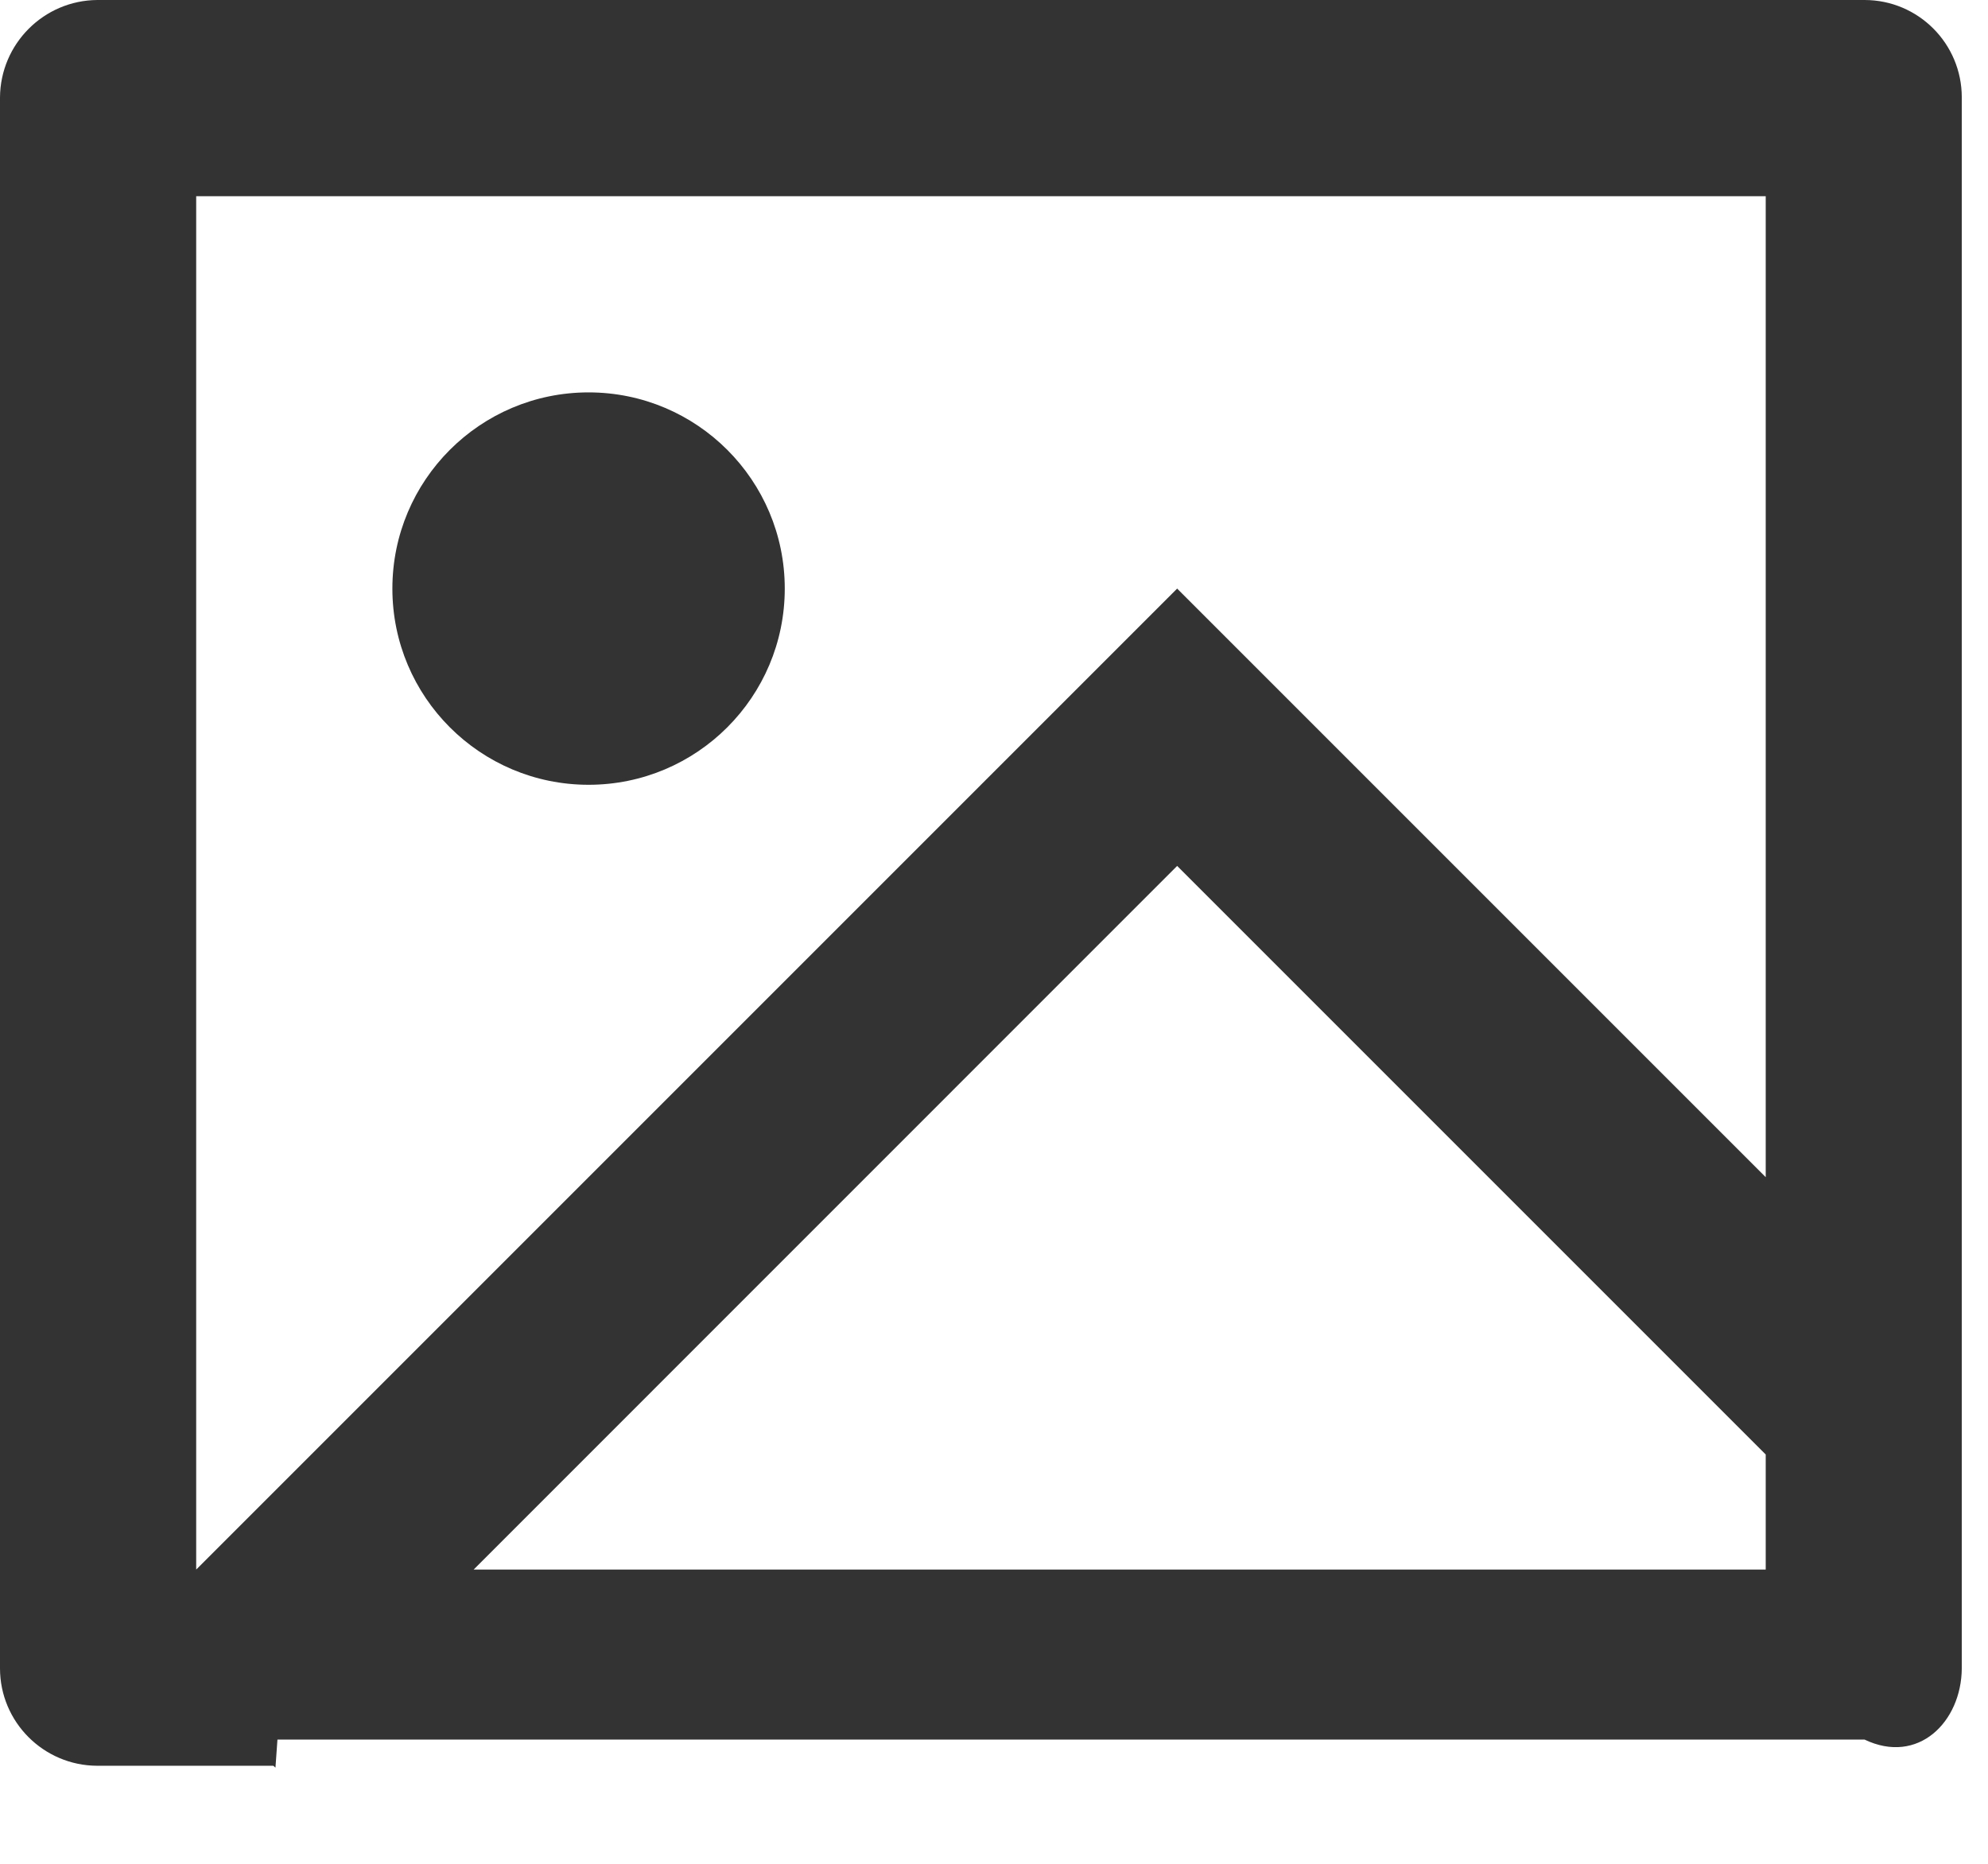
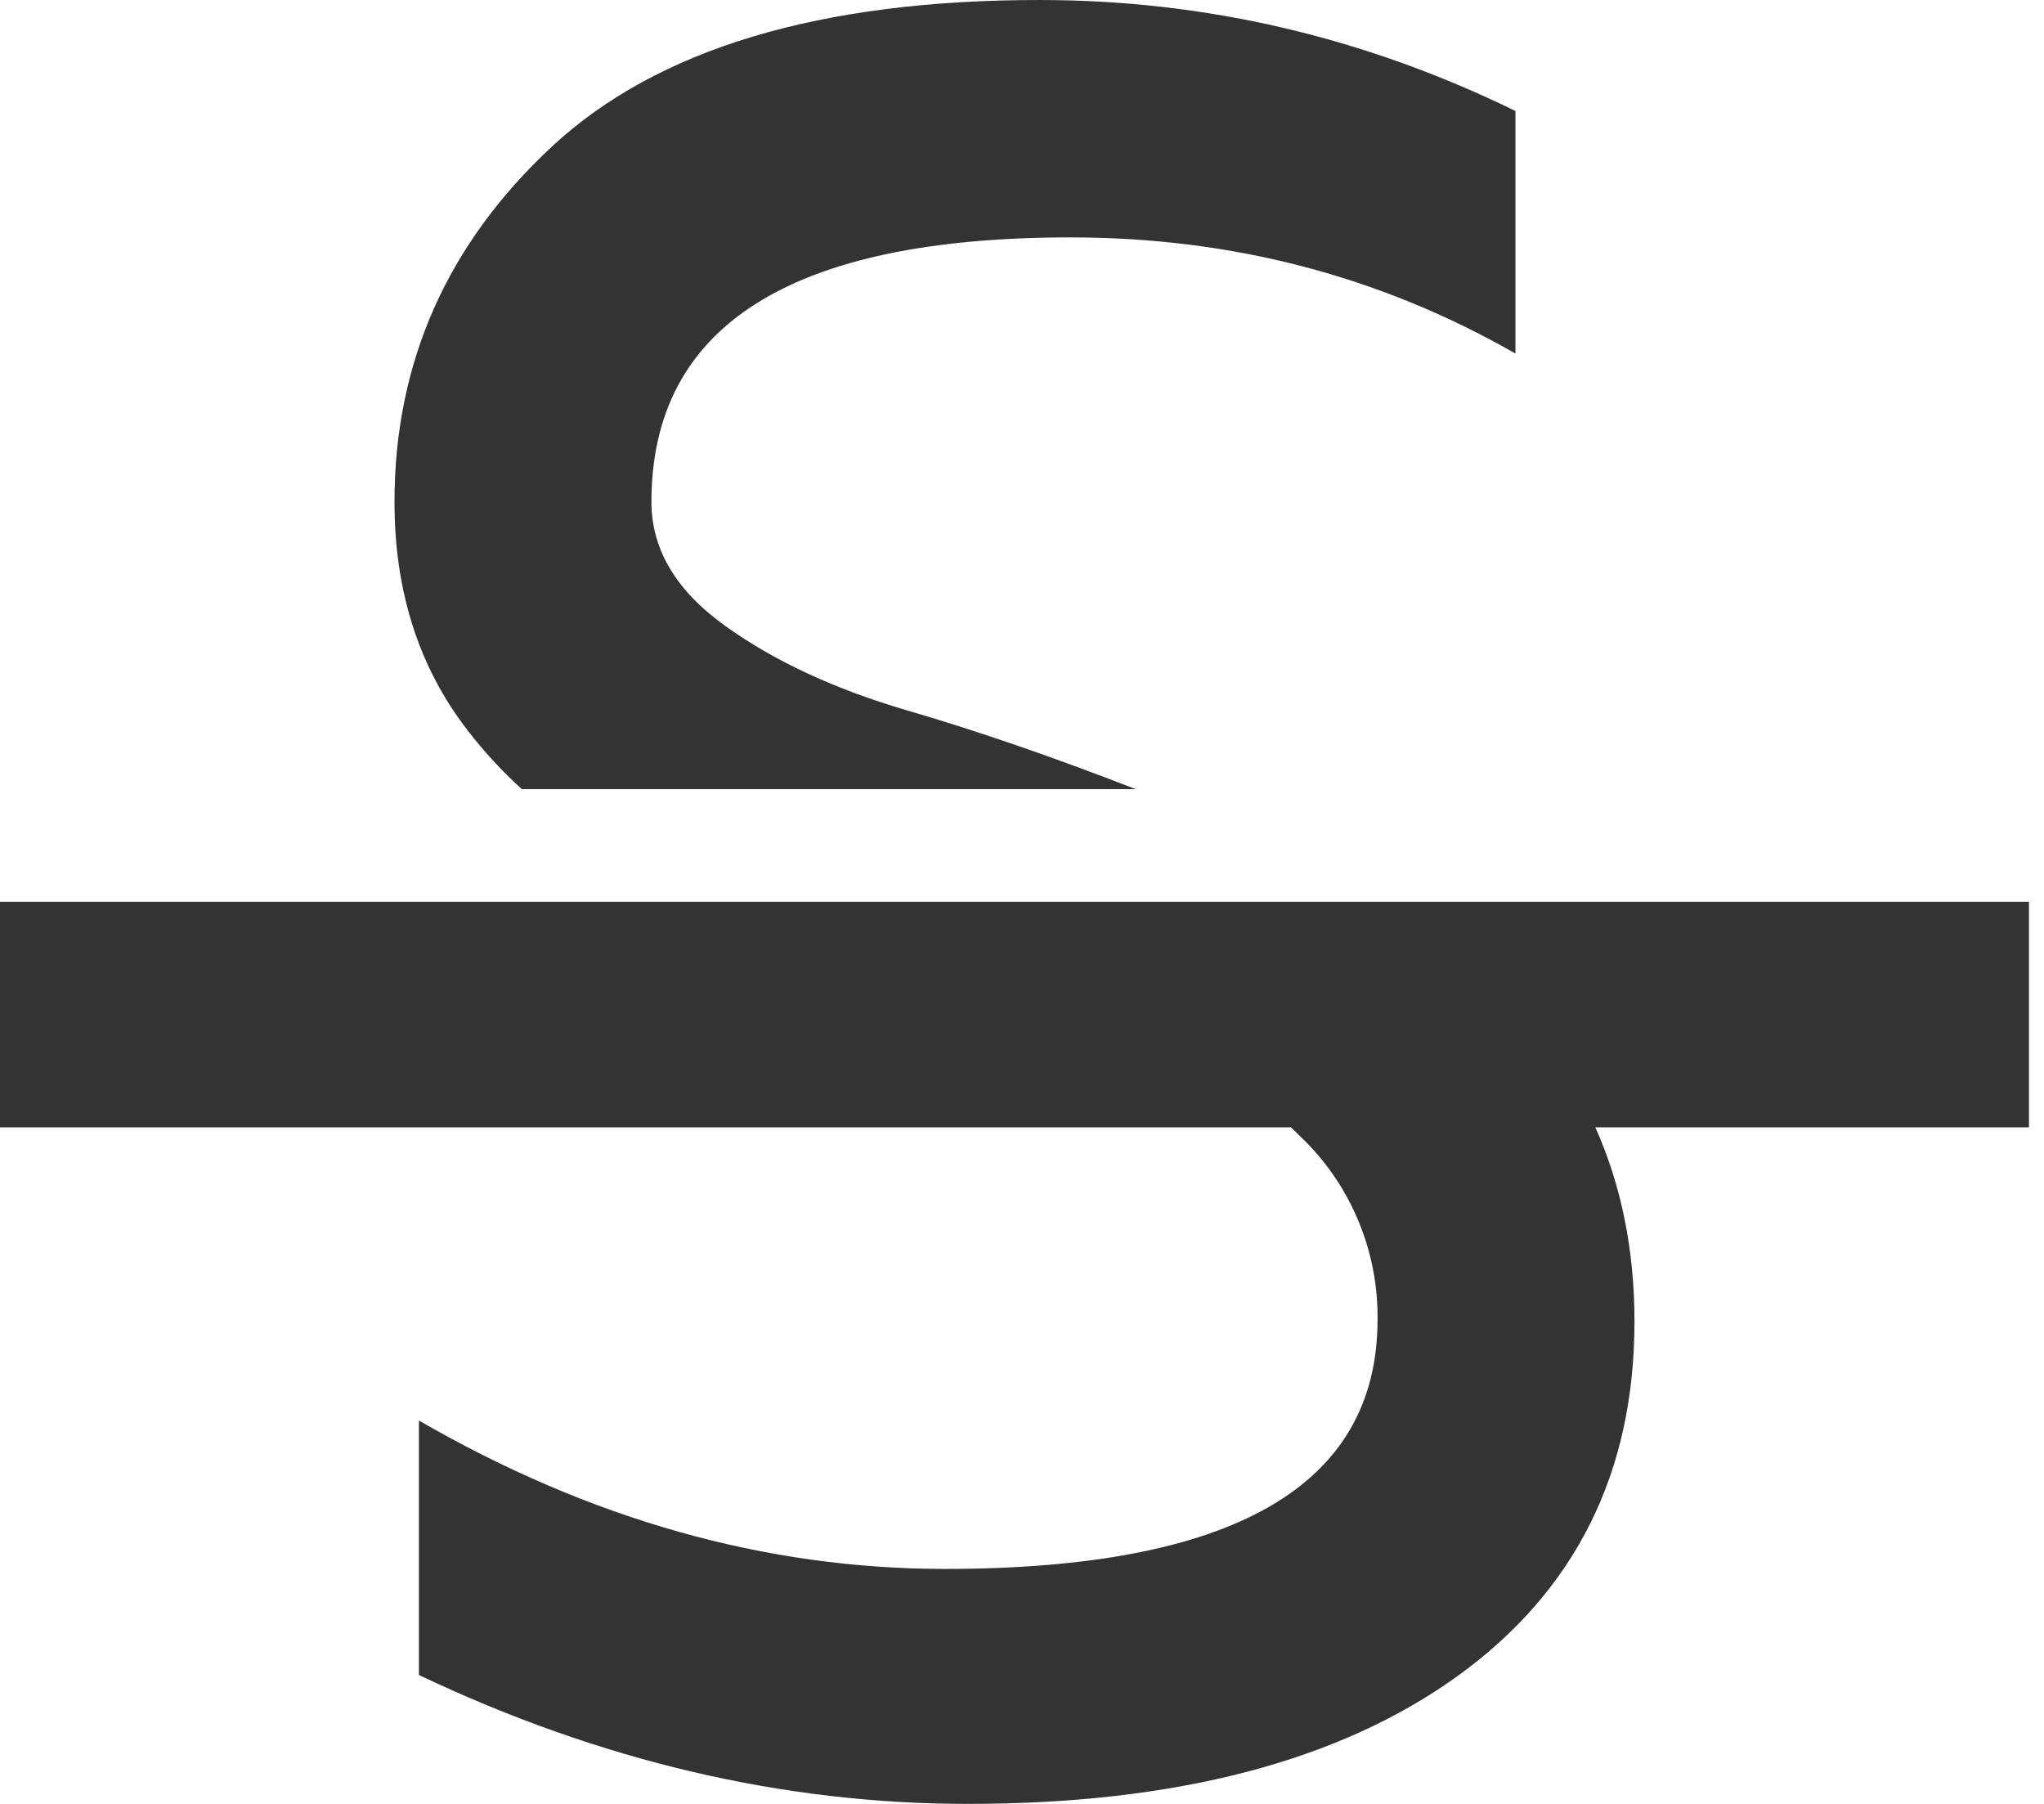
- <svg xmlns="http://www.w3.org/2000/svg" version="1.1" width="16px" height="15px">
-   <g transform="matrix(1 0 0 1 -598 -1772 )">
-     <path d="M 15.006 14  L 2.233 14  L 2.217 14.226  L 2.2 14.211  L 0.783 14.211  C 0.351 14.21  0 13.859  0 13.427  L 0 0.784  C 0.003 0.353  0.352 0.003  0.783 0  L 15.006 0  C 15.439 0  15.789 0.351  15.789 0.784  L 15.789 13.427  C 15.786 13.858  15.438 14.207  15.006 14  Z M 9.474 4.737  L 14.211 9.474  L 14.211 1.579  L 1.579 1.579  L 1.579 12.632  L 9.474 4.737  Z M 14.211 12.632  L 14.211 11.706  L 9.474 6.969  L 3.812 12.632  L 14.211 12.632  Z M 4.737 6.316  C 3.865 6.316  3.158 5.609  3.158 4.737  C 3.158 3.865  3.865 3.158  4.737 3.158  C 5.609 3.158  6.316 3.865  6.316 4.737  C 6.316 5.609  5.609 6.316  4.737 6.316  Z " fill-rule="nonzero" fill="#333333" stroke="none" transform="matrix(1 0 0 1 598 1772 )" />
+ <svg xmlns="http://www.w3.org/2000/svg" version="1.1" width="17px" height="15px">
+   <g transform="matrix(1 0 0 1 -299 -1772 )">
+     <path d="M 13.269 9.375  C 13.485 9.859  13.594 10.397  13.594 10.988  C 13.594 12.246  13.103 13.23  12.121 13.938  C 11.137 14.646  9.781 15  8.049 15  C 6.512 15  4.99 14.643  3.484 13.928  L 3.484 11.812  C 4.909 12.635  6.367 13.046  7.858 13.046  C 10.25 13.046  11.449 12.36  11.457 10.987  C 11.467 10.424  11.248 9.881  10.85 9.484  L 10.737 9.374  L 0 9.374  L 0 7.499  L 16.875 7.499  L 16.875 9.374  L 13.269 9.374  Z M 7.543 5.907  C 8.124 6.076  8.759 6.295  9.446 6.562  L 4.34 6.562  C 4.175 6.413  4.025 6.249  3.889 6.073  C 3.484 5.55  3.281 4.918  3.281 4.174  C 3.281 3.015  3.718 2.03  4.591 1.218  C 5.466 0.406  6.817 0  8.646 0  C 10.025 0  11.345 0.308  12.604 0.923  L 12.604 2.94  C 11.479 2.296  10.246 1.974  8.904 1.974  C 6.579 1.974  5.418 2.708  5.418 4.174  C 5.418 4.567  5.622 4.911  6.031 5.204  C 6.44 5.498  6.944 5.731  7.543 5.907  Z " fill-rule="nonzero" fill="#333333" stroke="none" transform="matrix(1 0 0 1 299 1772 )" />
  </g>
</svg>
